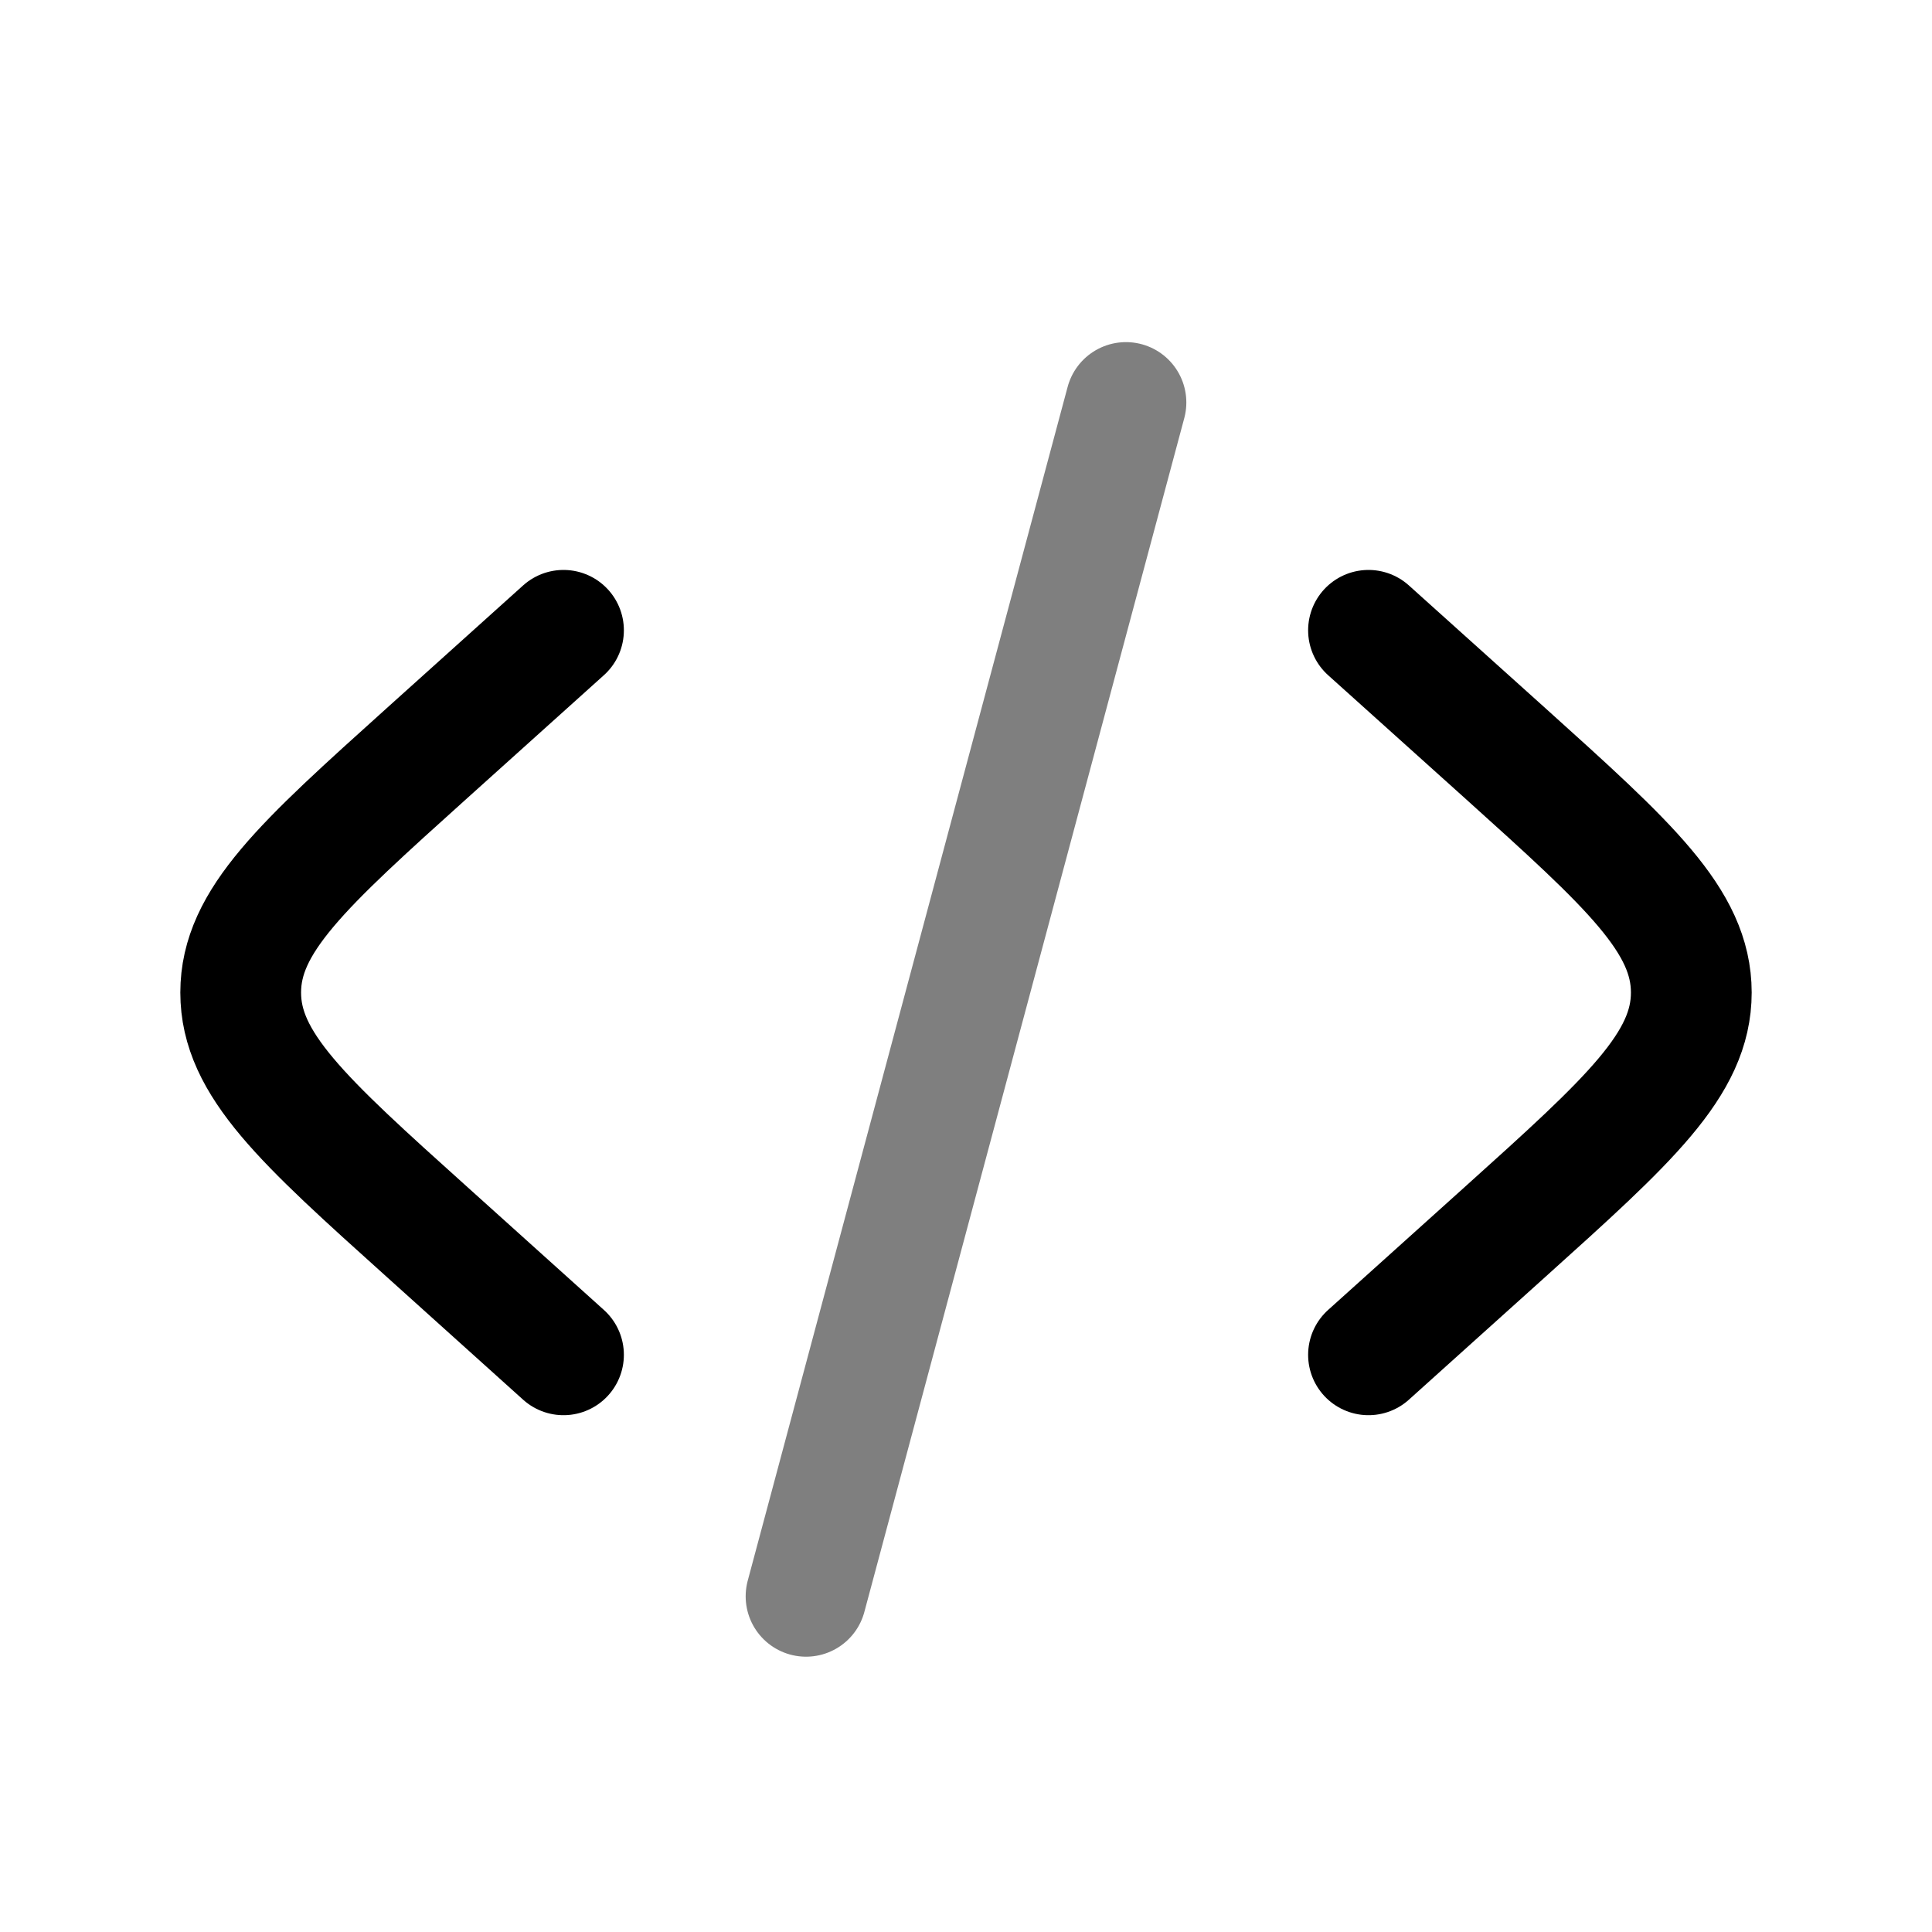
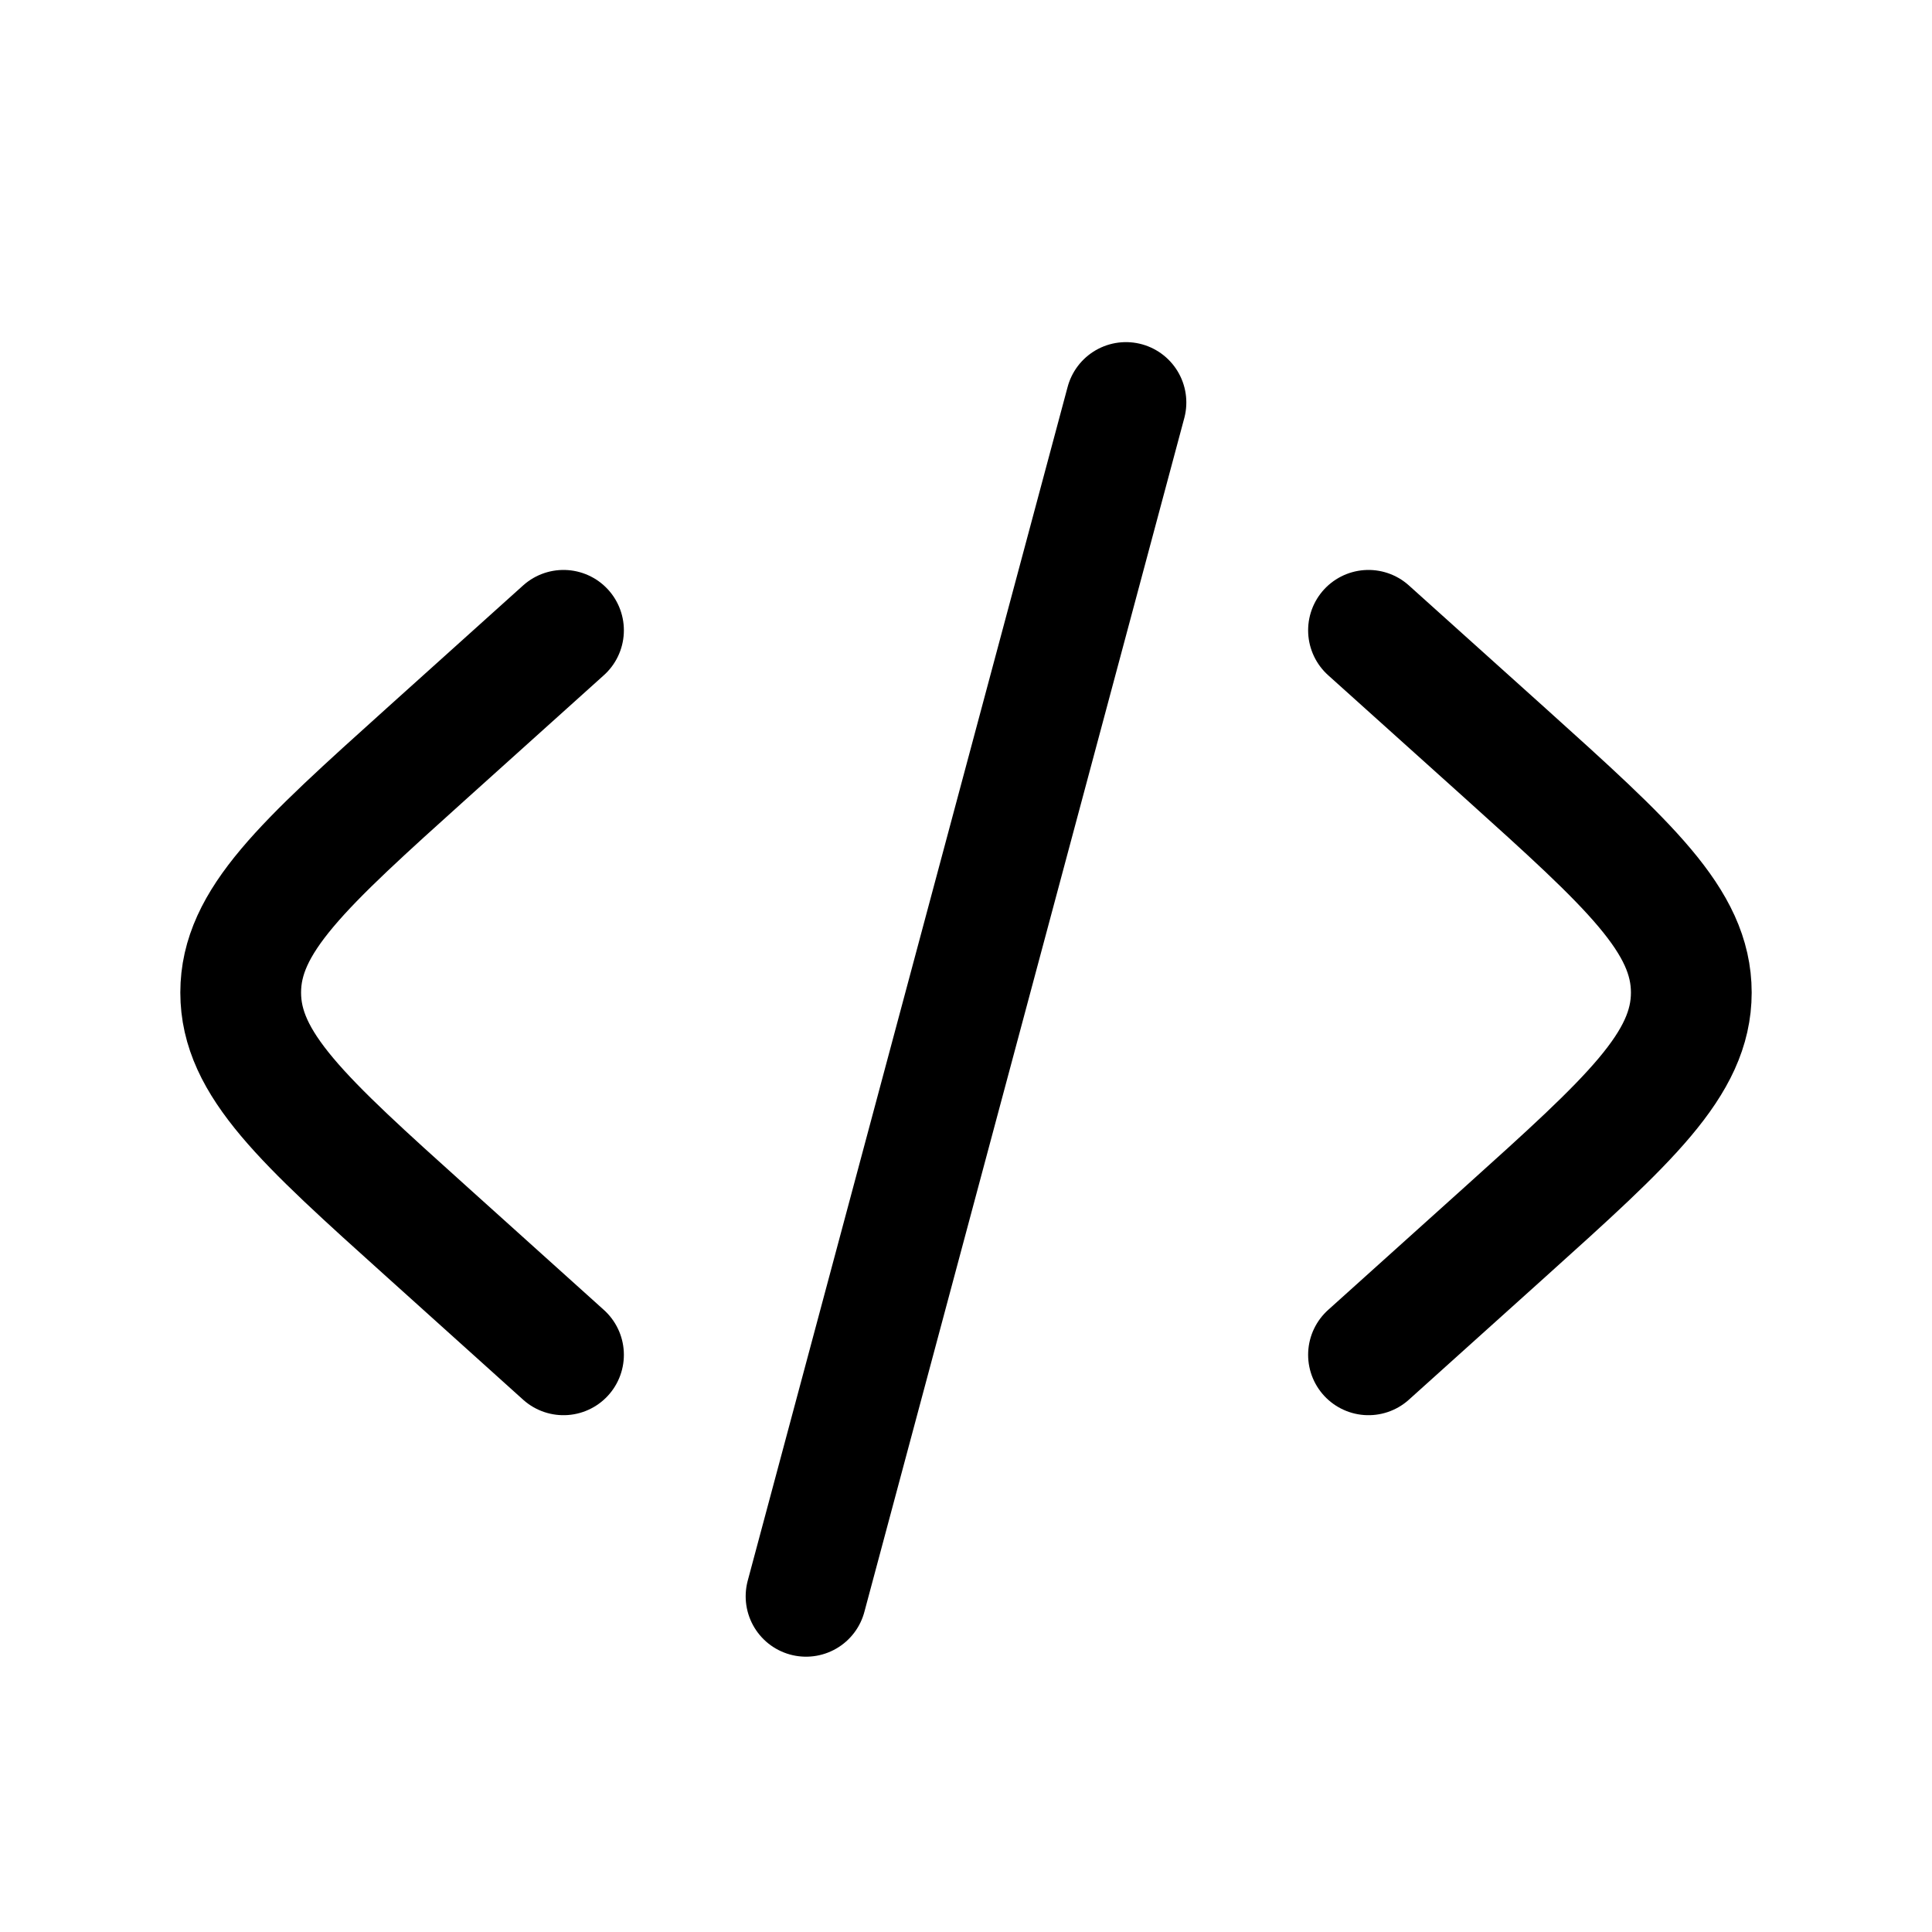
<svg xmlns="http://www.w3.org/2000/svg" width="1em" height="1em" viewBox="0 0 24 24">
  <g fill="none" stroke="currentColor" stroke-linecap="round" stroke-width="1.5">
    <path d="M17 7.83L18.697 9.356C20.239 10.745 21.01 11.439 21.01 12.33C21.01 13.22 20.239 13.915 18.697 15.303L17 16.83" />
-     <path d="M13.987 5L10.013 19.83" opacity=".5" />
+     <path d="M13.987 5L10.013 19.83" />
    <path d="M7 7.83L5.304 9.356C3.761 10.745 2.99 11.439 2.99 12.33C2.99 13.22 3.761 13.915 5.304 15.303L7 16.83" />
  </g>
</svg>
